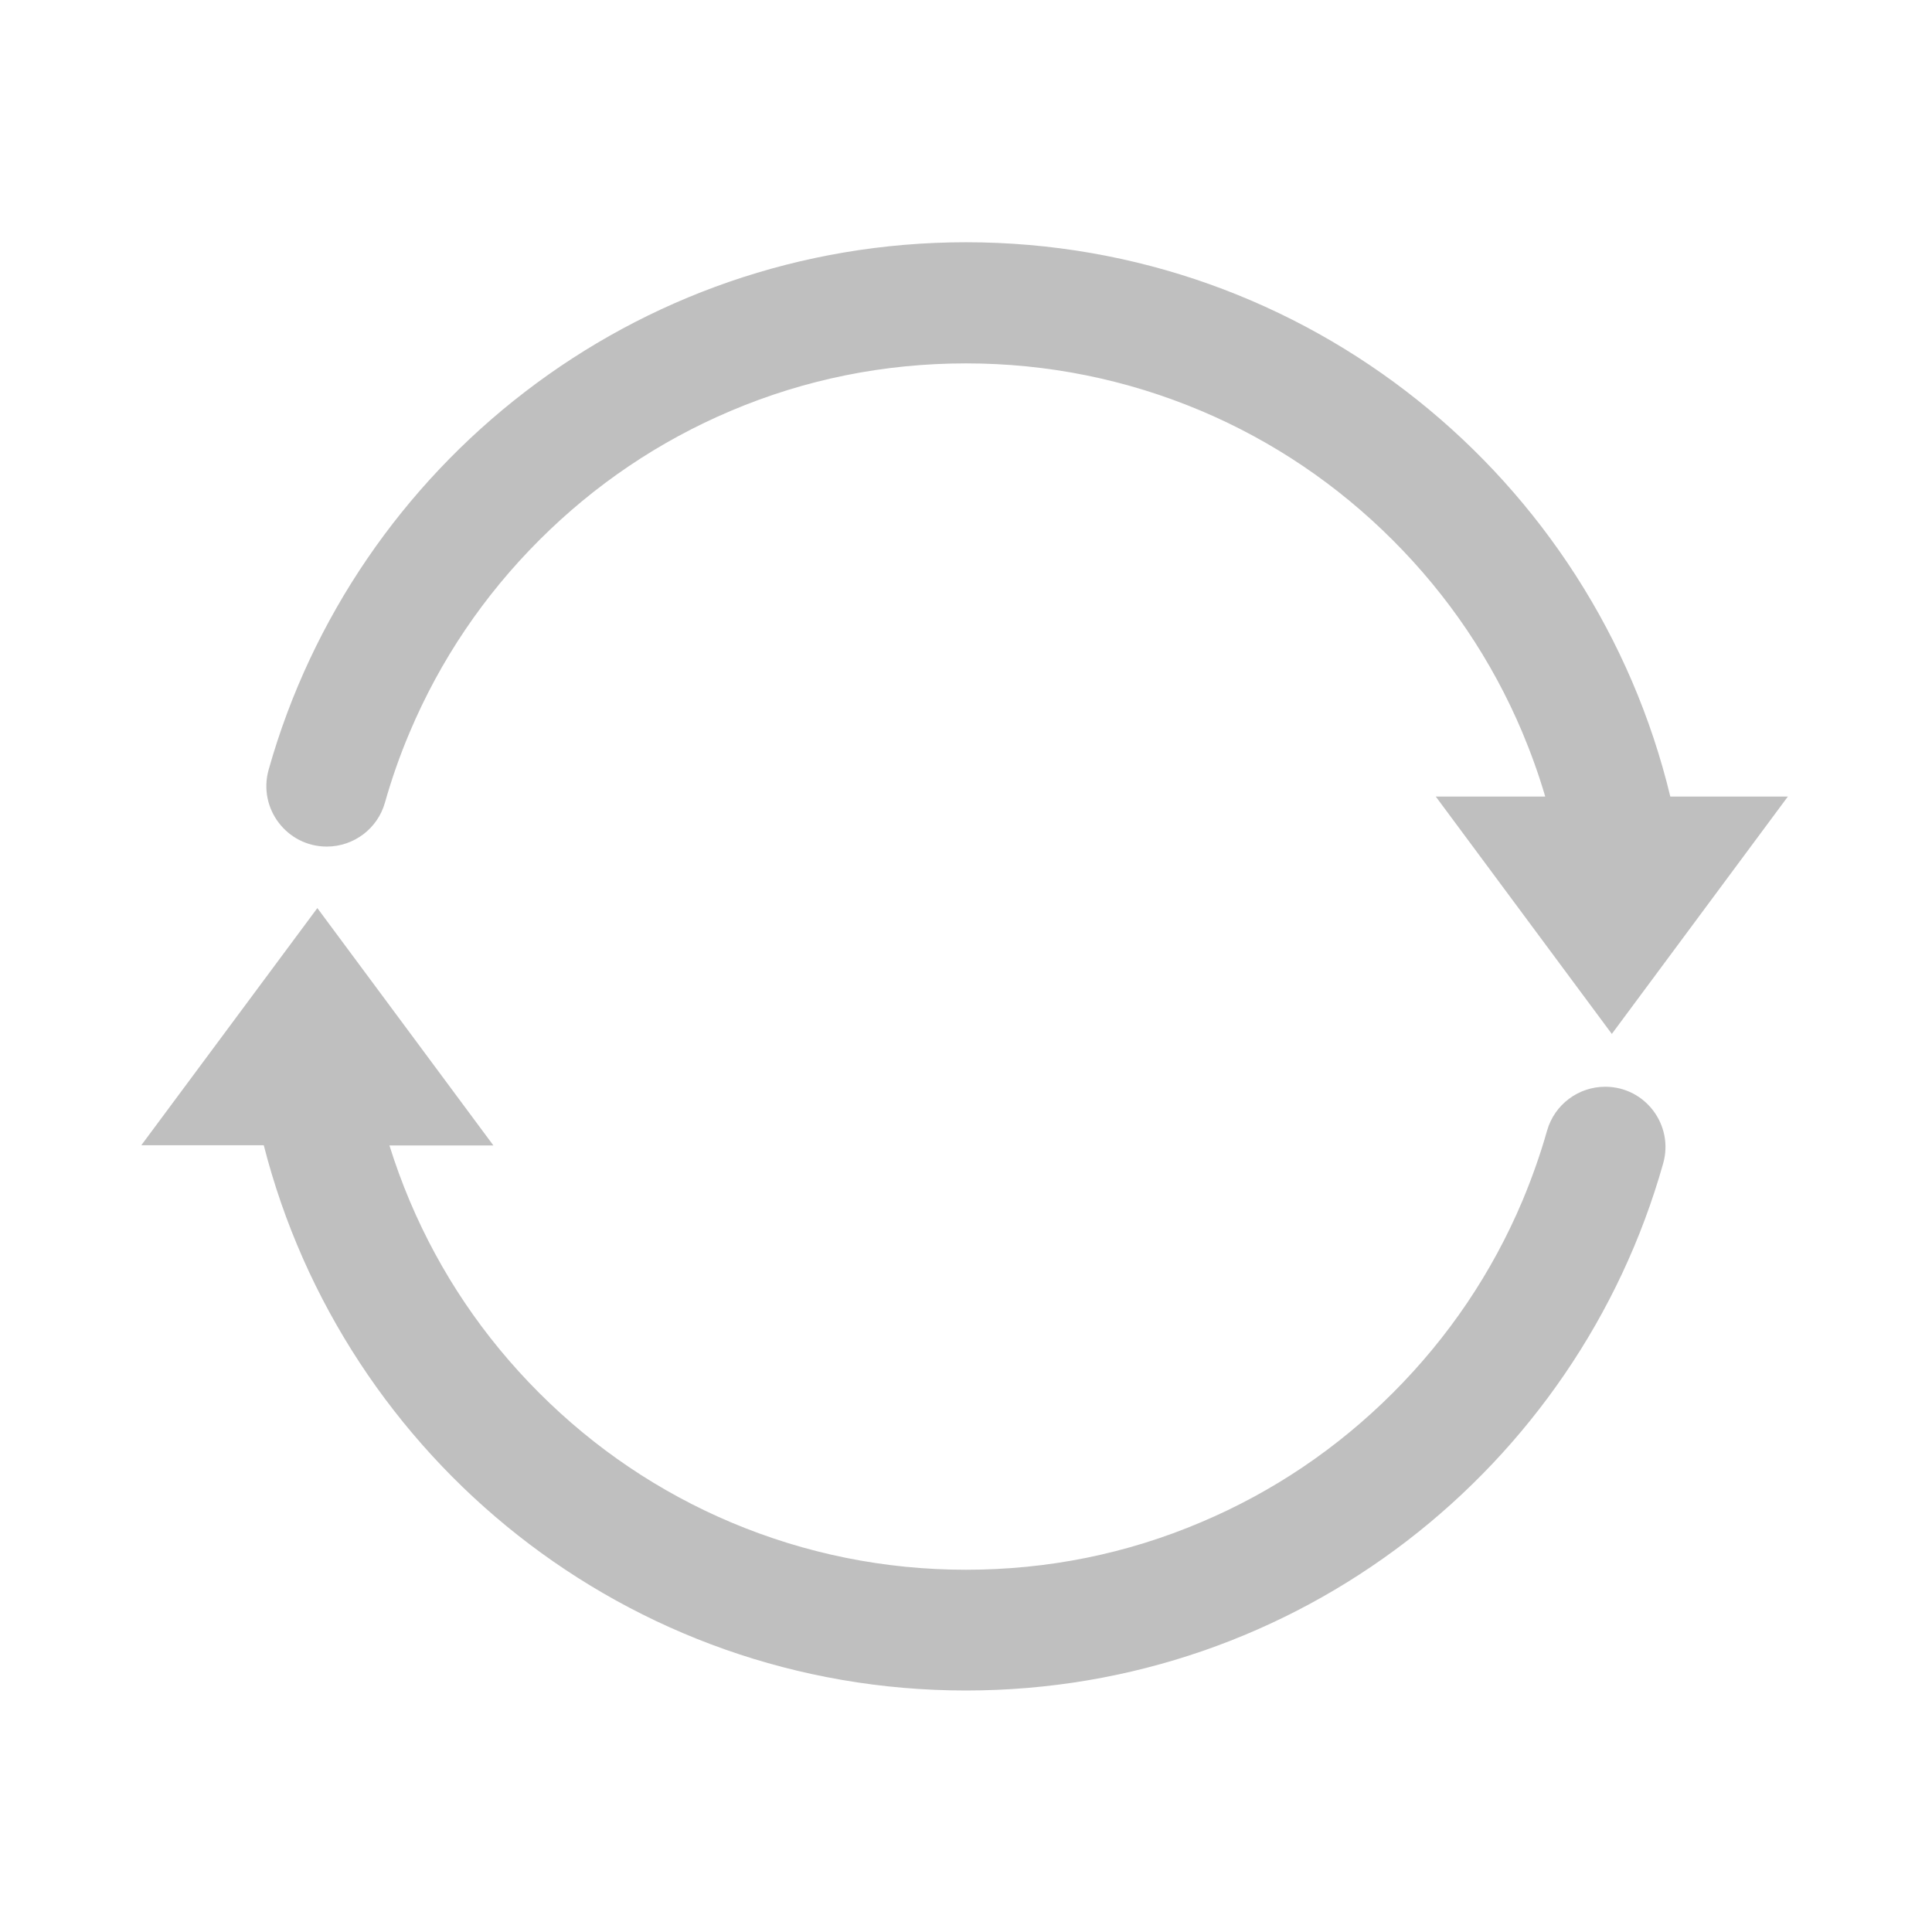
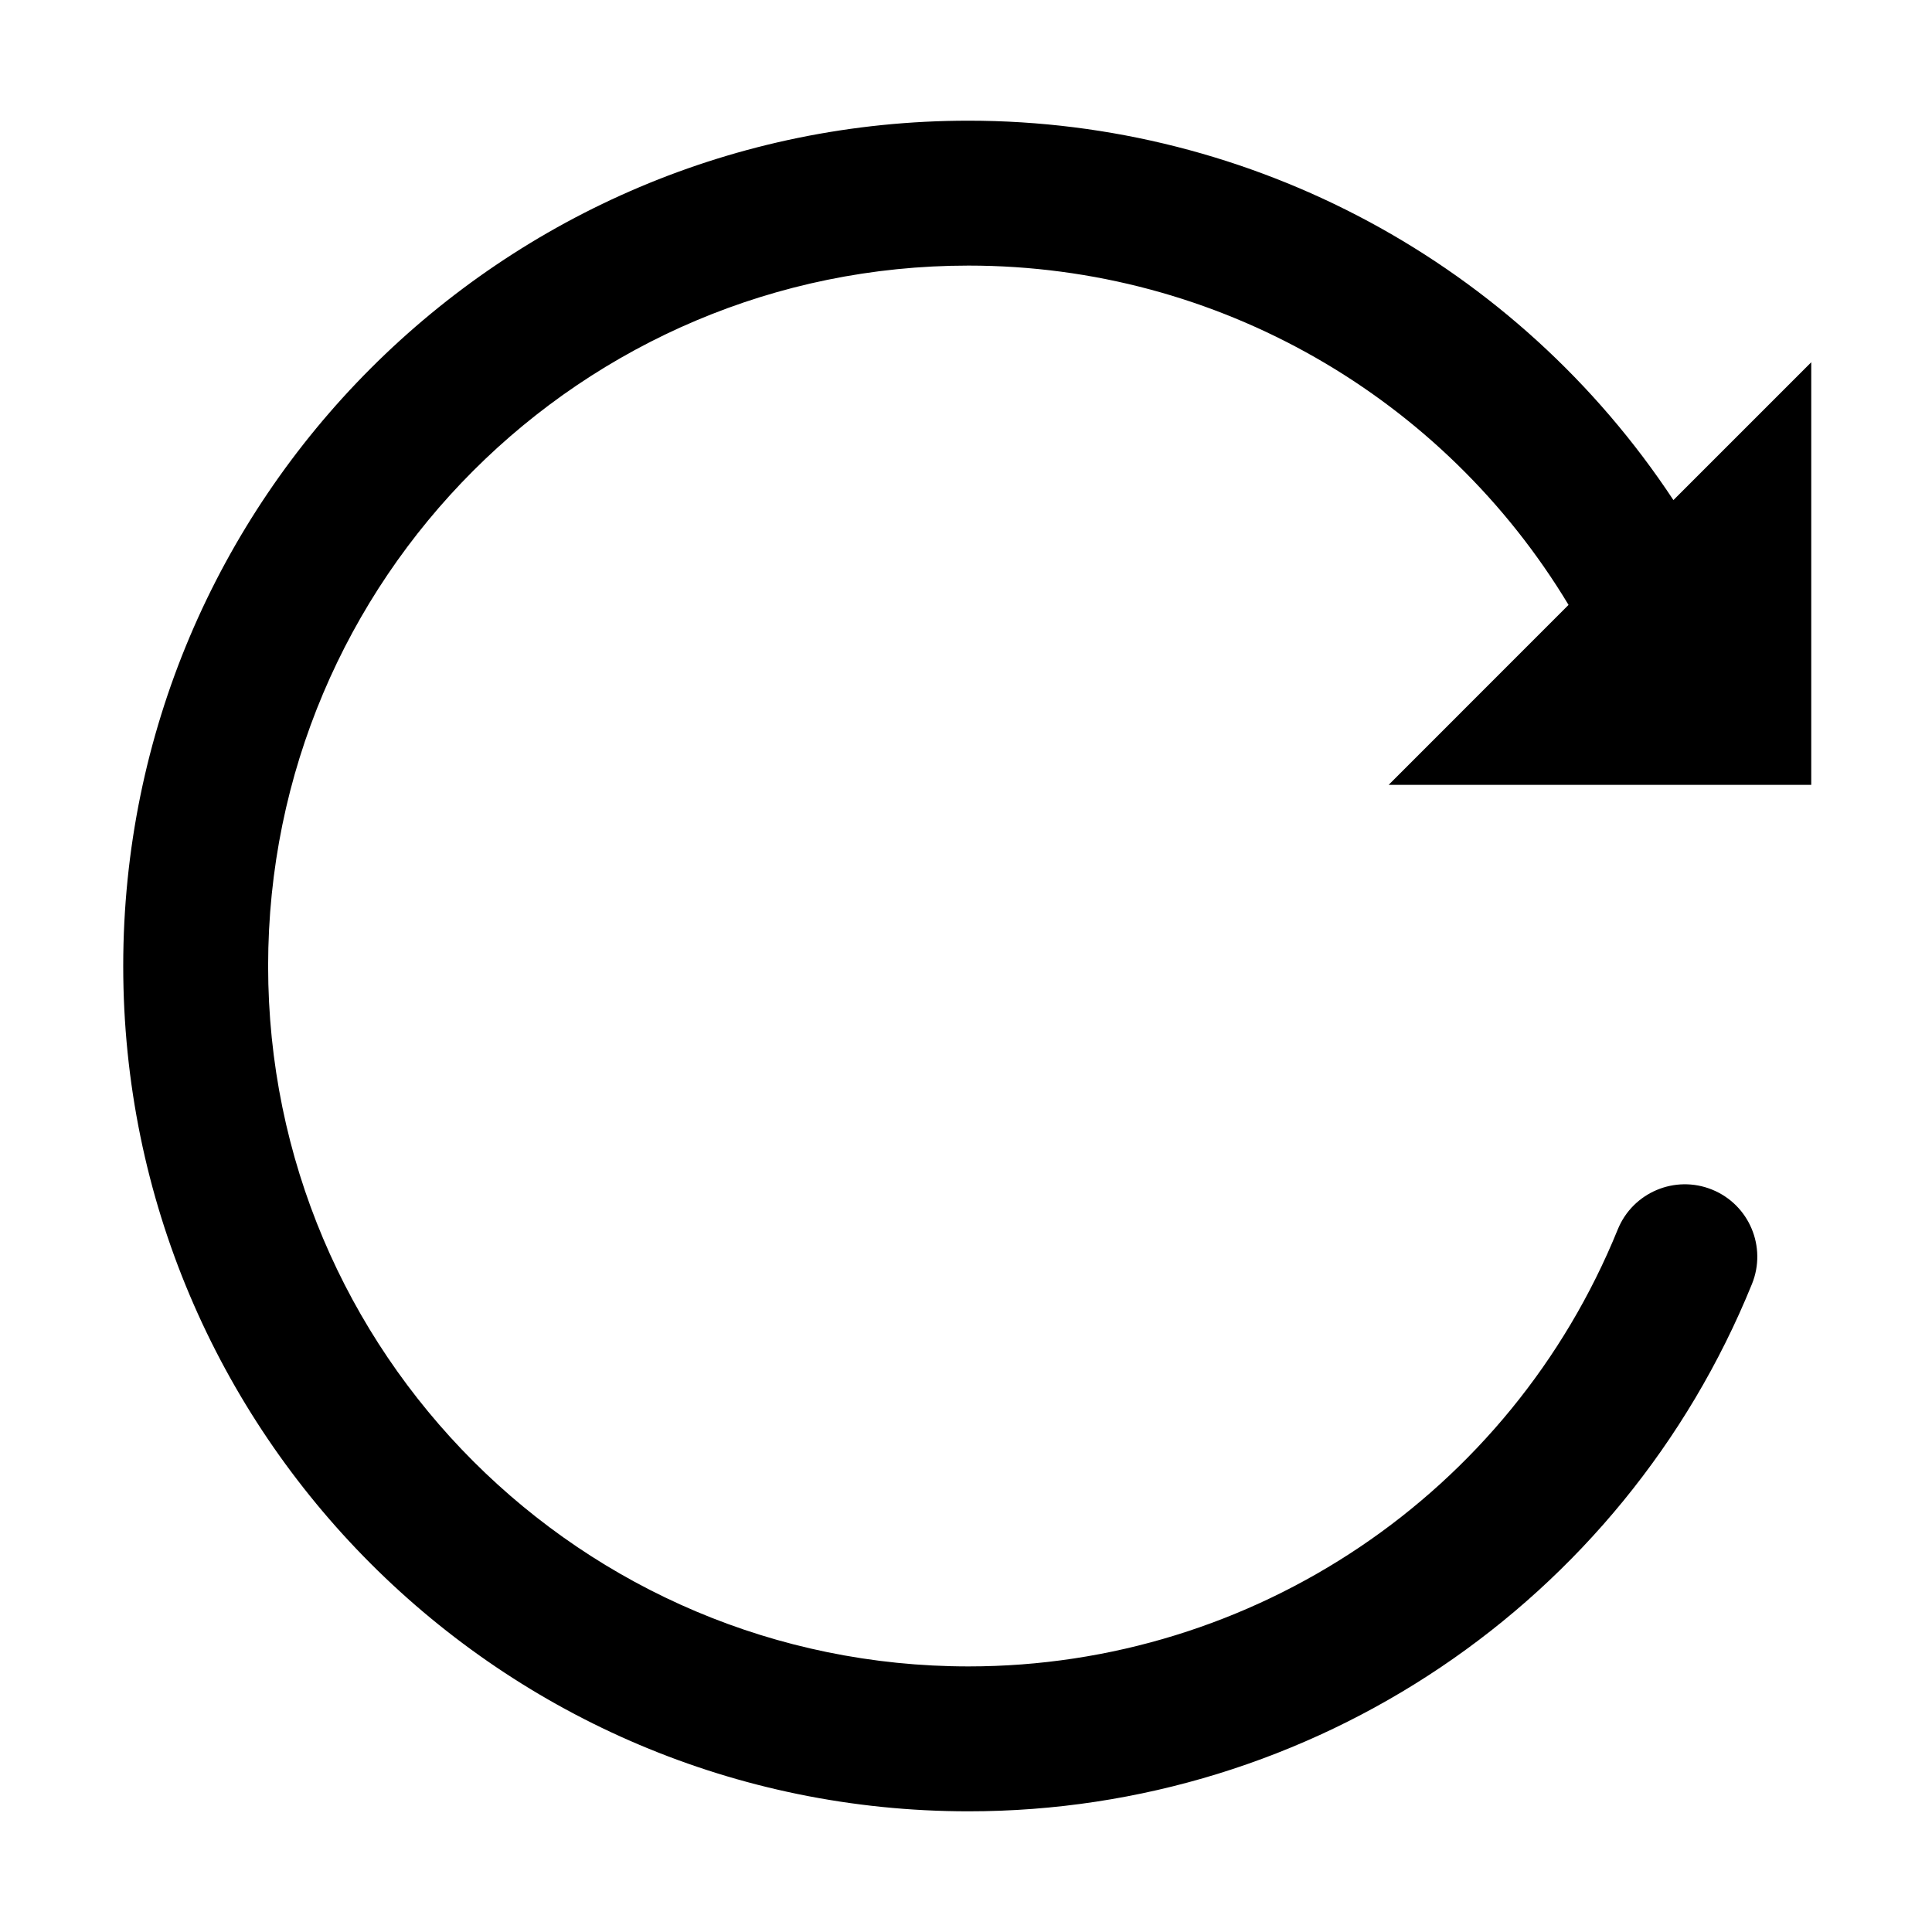
- <svg xmlns="http://www.w3.org/2000/svg" t="1675579852089" class="icon" viewBox="0 0 1024 1024" version="1.1" p-id="1242" width="400" height="400">
-   <path d="M850.8 576c-14.3 0-26.9 9.5-30.8 23.2-3.6 12.7-8 25.1-13.1 37.3-16.1 38.1-39.2 72.3-68.6 101.7-29.4 29.4-63.6 52.5-101.7 68.6C597.1 823.6 555.2 832 512 832s-85.1-8.5-124.5-25.1c-38.1-16.1-72.3-39.2-101.7-68.6-29.4-29.4-52.5-63.6-68.6-101.7-4.1-9.7-7.7-19.6-10.8-29.5h55.1l-93.3-125.8L74.9 607h64.9C182.2 773.1 332.7 896 512 896c175.8 0 324-118.1 369.5-279.3 5.8-20.4-9.5-40.7-30.7-40.7zM173.2 448.7c14.3 0 26.9-9.5 30.8-23.2 3.6-12.7 8-25.3 13.2-37.5 16.1-38.1 39.2-72.3 68.6-101.7 29.4-29.4 63.6-52.5 101.7-68.6 39.4-16.7 81.3-25.1 124.5-25.1s85.1 8.5 124.5 25.1c38.1 16.1 72.3 39.2 101.7 68.6 29.4 29.4 52.5 63.6 68.6 101.7 4.7 11.2 8.8 22.6 12.2 34.2h-58L854.3 548l93.3-125.8h-62.3C844.7 253.6 693 128.4 512 128.4c-175.9 0-324.1 118.2-369.6 279.5-5.8 20.5 9.6 40.8 30.8 40.8z" p-id="1243" fill="#bfbfbf" />
+ <svg xmlns="http://www.w3.org/2000/svg" t="1691652076142" class="icon" viewBox="0 0 1024 1024" version="1.1" p-id="7871" width="16" height="16">
+   <path d="M960 416V192l-73.056 73.056a447.712 447.712 0 0 0-373.6-201.088C265.92 63.968 65.312 264.544 65.312 512S265.92 960.032 513.344 960.032a448.064 448.064 0 0 0 415.232-279.488 38.368 38.368 0 1 0-71.136-28.896 371.36 371.36 0 0 1-344.096 231.584C308.32 883.232 142.112 717.024 142.112 512S308.32 140.768 513.344 140.768c132.448 0 251.936 70.08 318.016 179.84L736 416h224z" p-id="7872" />
</svg>
